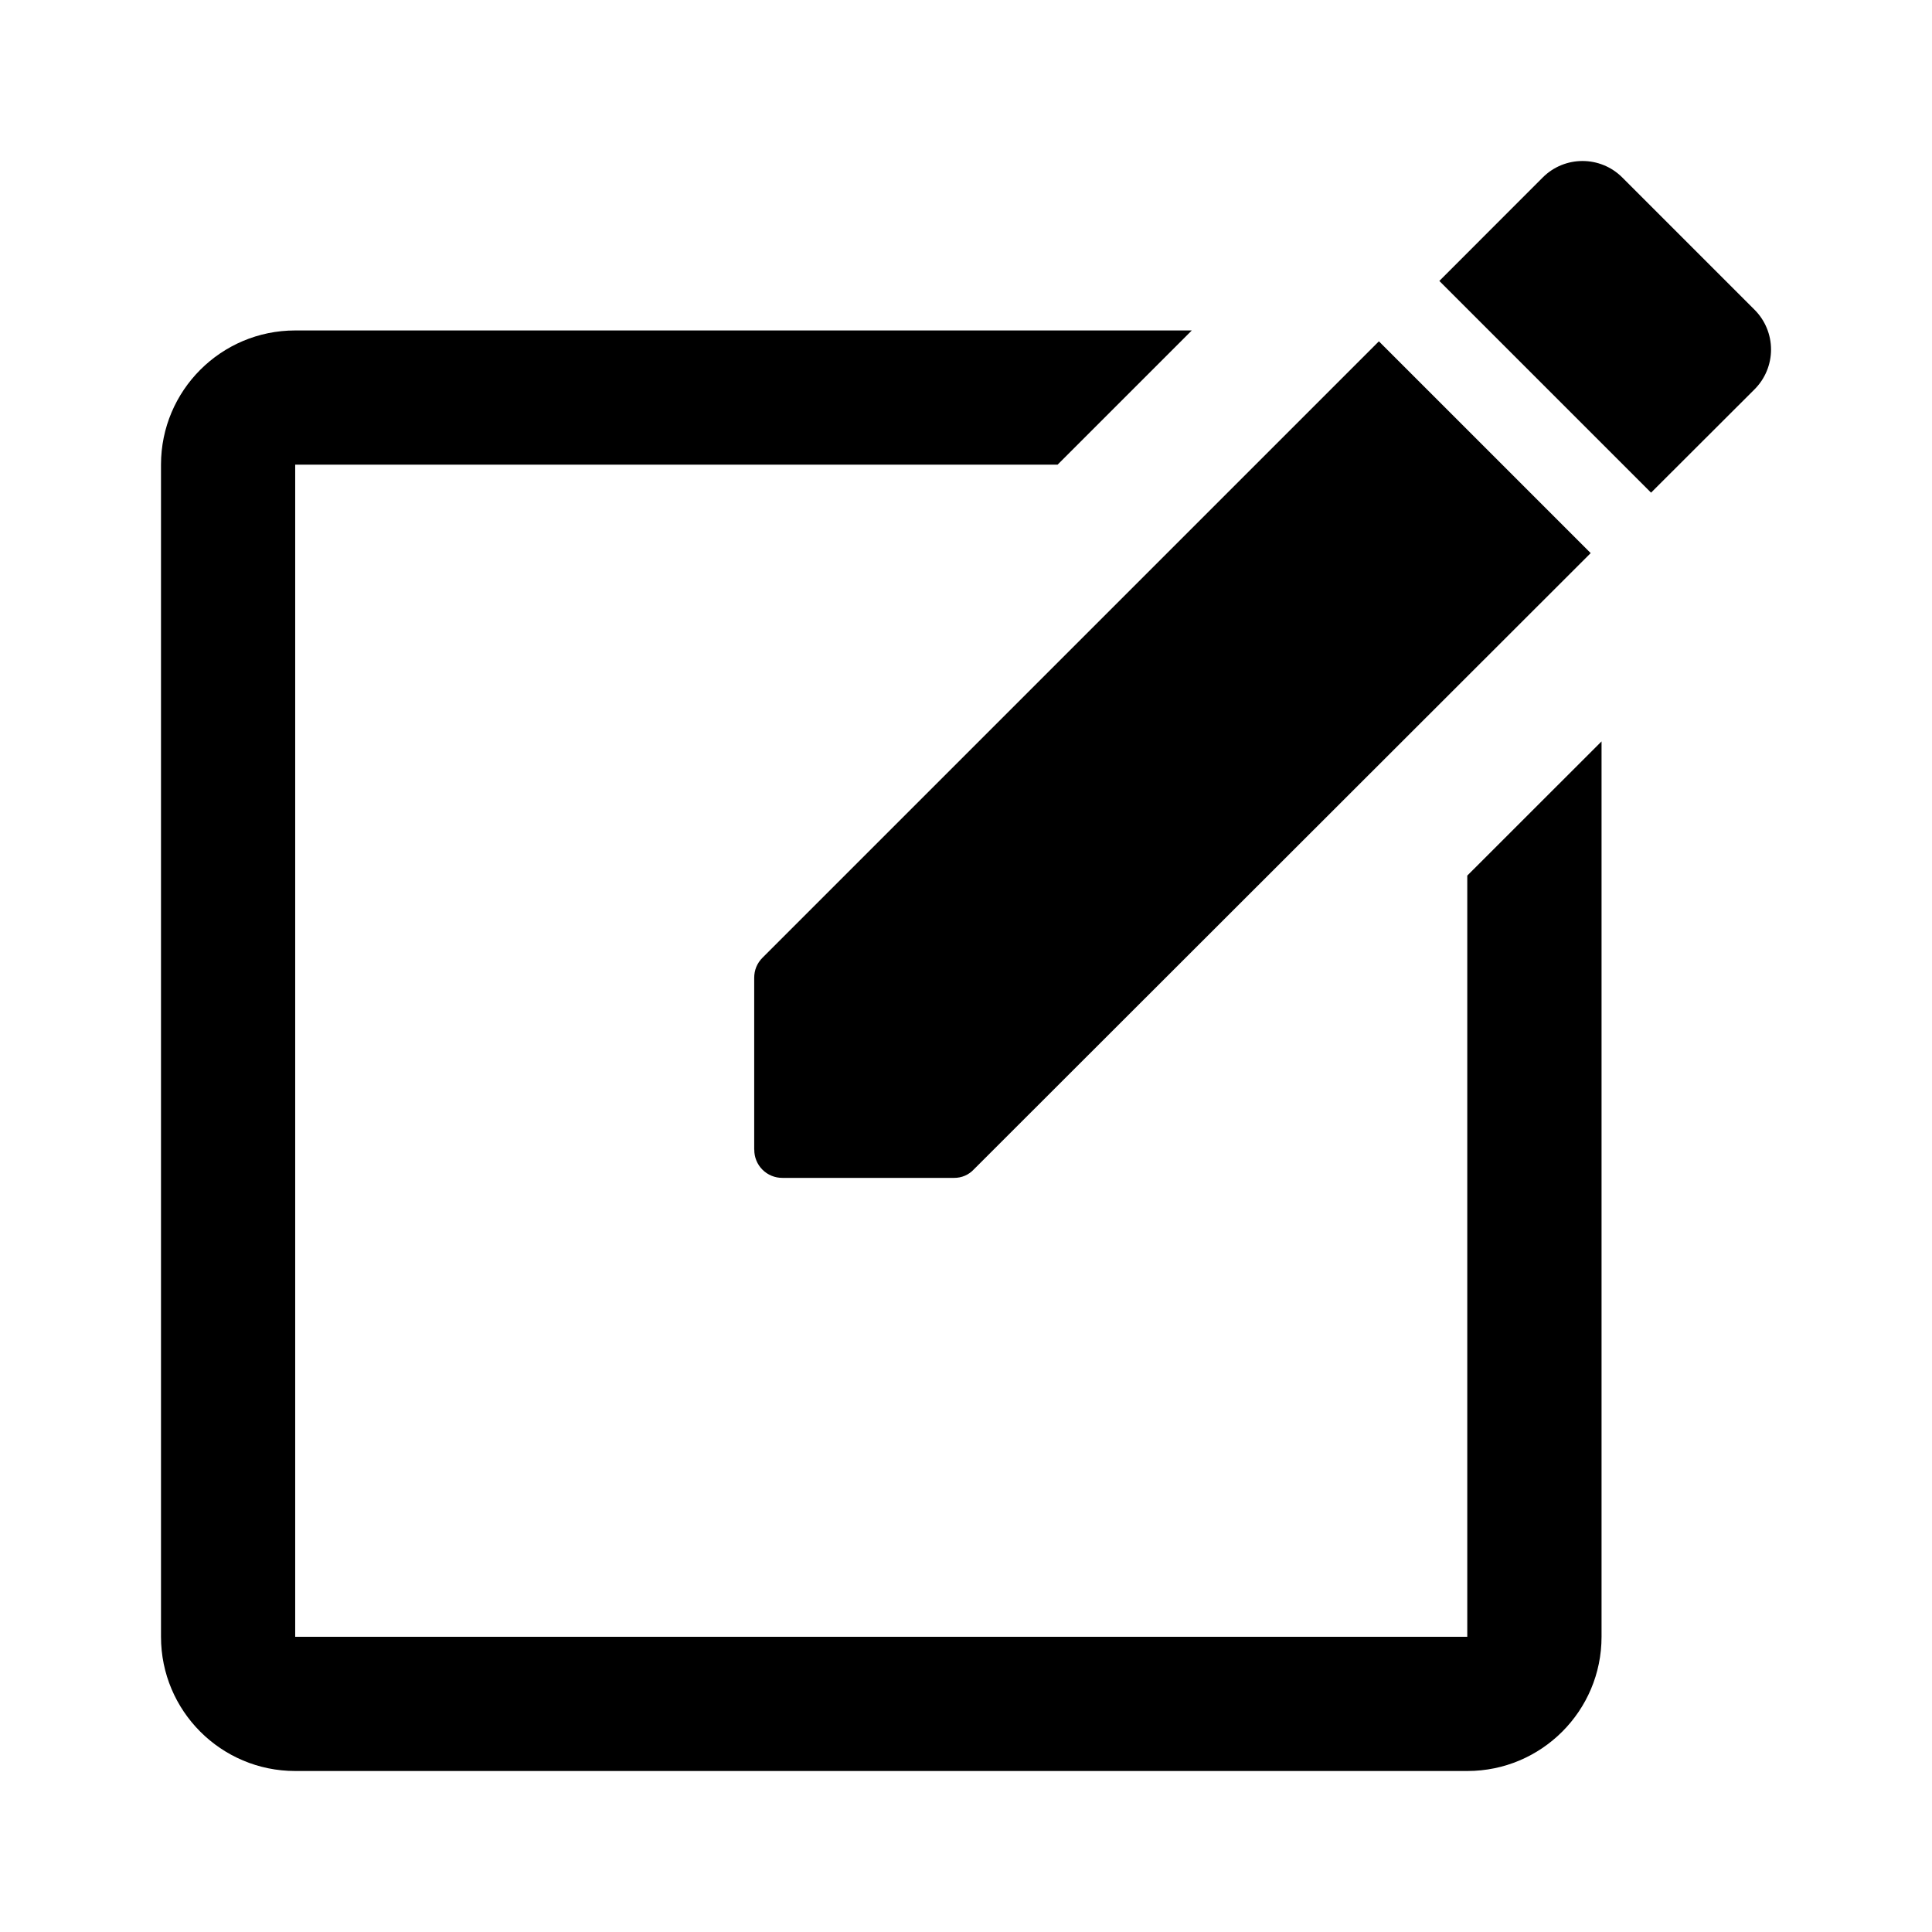
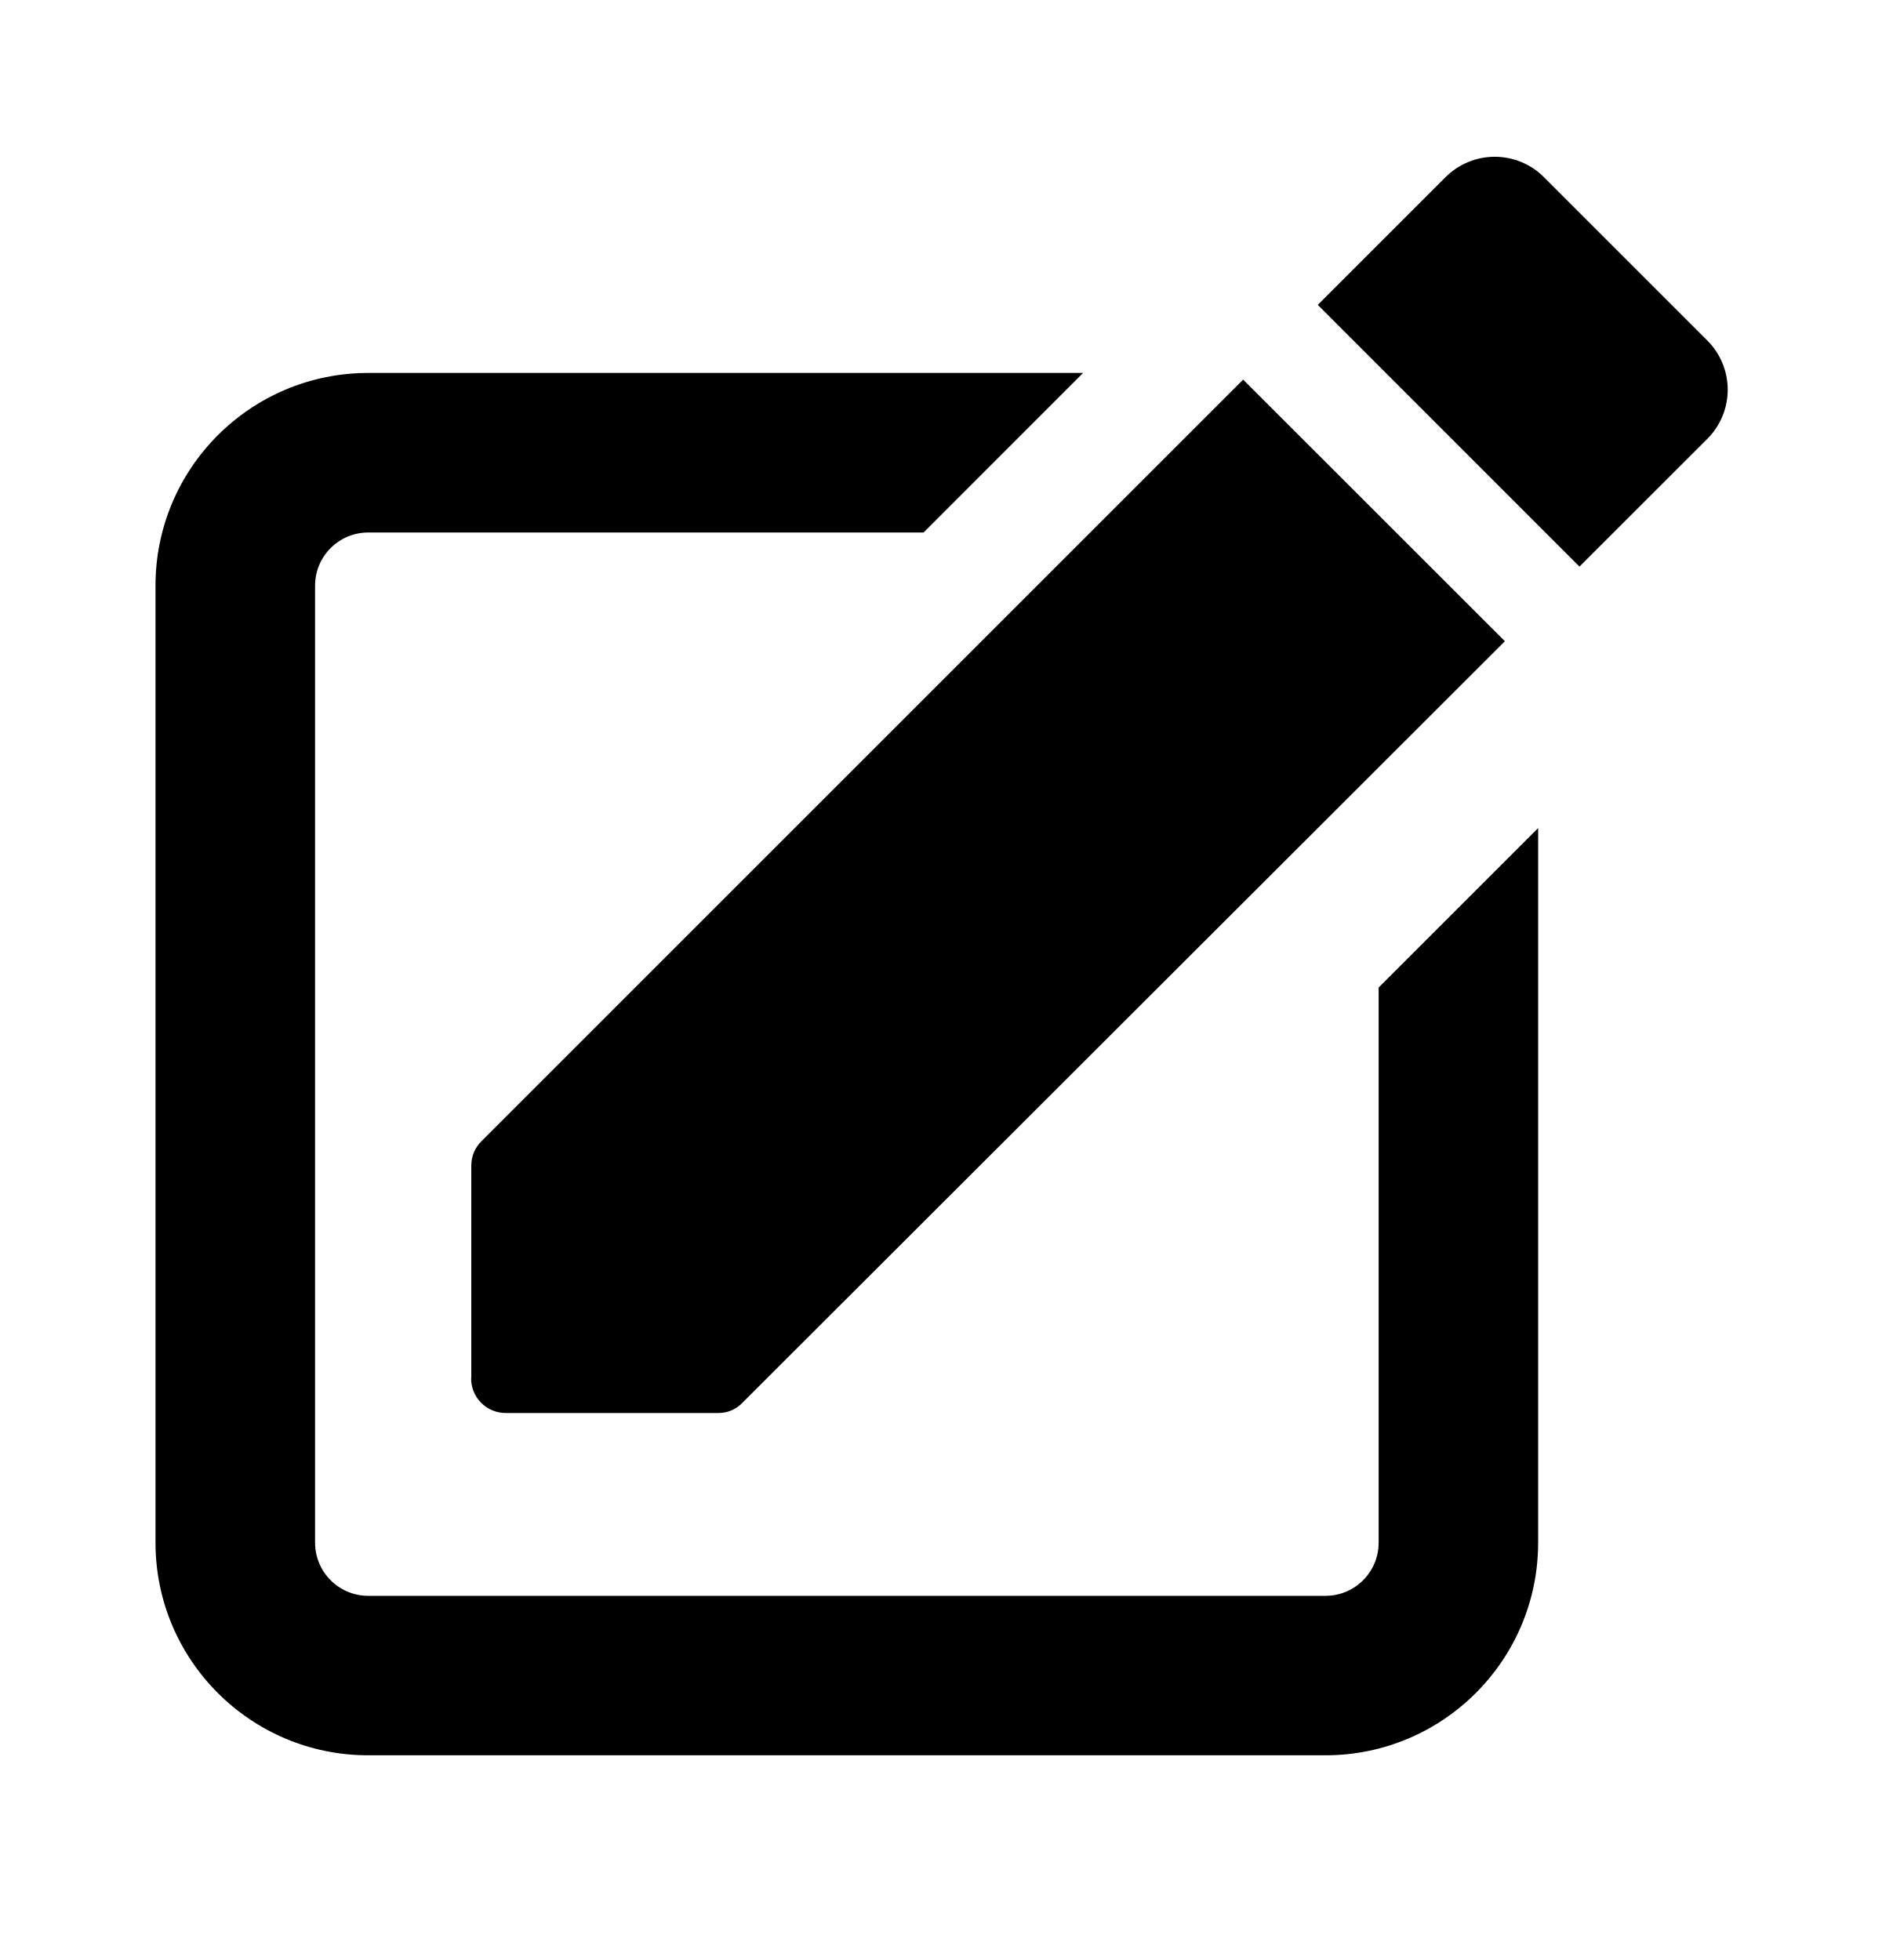
- <svg xmlns="http://www.w3.org/2000/svg" width="24" height="24">
-   <path d="M9.369 14.28v-2.132c0-.098.035-.183.105-.253l7.655-7.655 2.631 2.631-7.662 7.655a.329.329 0 0 1-.246.106H9.72a.347.347 0 0 1-.35-.351ZM21.795 3.847a.699.699 0 0 1 0 .99L20.51 6.12 17.88 3.49l1.284-1.285a.699.699 0 0 1 .989 0l1.642 1.642Z" />
-   <path d="M3.667 4.105h11.138l-1.667 1.667H3.667v14.561h14.56v-9.456l1.668-1.667v11.123c0 .92-.747 1.667-1.667 1.667H3.667C2.747 22 2 21.254 2 20.333V5.772c0-.92.746-1.667 1.667-1.667Z" />
+ <svg xmlns="http://www.w3.org/2000/svg" width="24" height="25">
+   <path fill-rule="evenodd" clip-rule="evenodd" d="M6.01 17.578v-2.705c0-.125.044-.232.133-.32l9.71-9.711 3.338 3.337-9.72 9.71a.418.418 0 0 1-.31.134H6.454a.44.44 0 0 1-.446-.445ZM21.772 4.343a.886.886 0 0 1 0 1.255l-1.63 1.629-3.337-3.338 1.629-1.629a.886.886 0 0 1 1.255 0l2.083 2.083ZM4.018 7.47v12.207c0 .374.303.678.678.678h12.207a.678.678 0 0 0 .678-.678v-7.081l2.034-2.034v9.115a2.713 2.713 0 0 1-2.712 2.712H4.696a2.713 2.713 0 0 1-2.713-2.712V7.47a2.713 2.713 0 0 1 2.713-2.713h9.116l-2.034 2.035H4.696a.678.678 0 0 0-.678.678Z" />
</svg>
